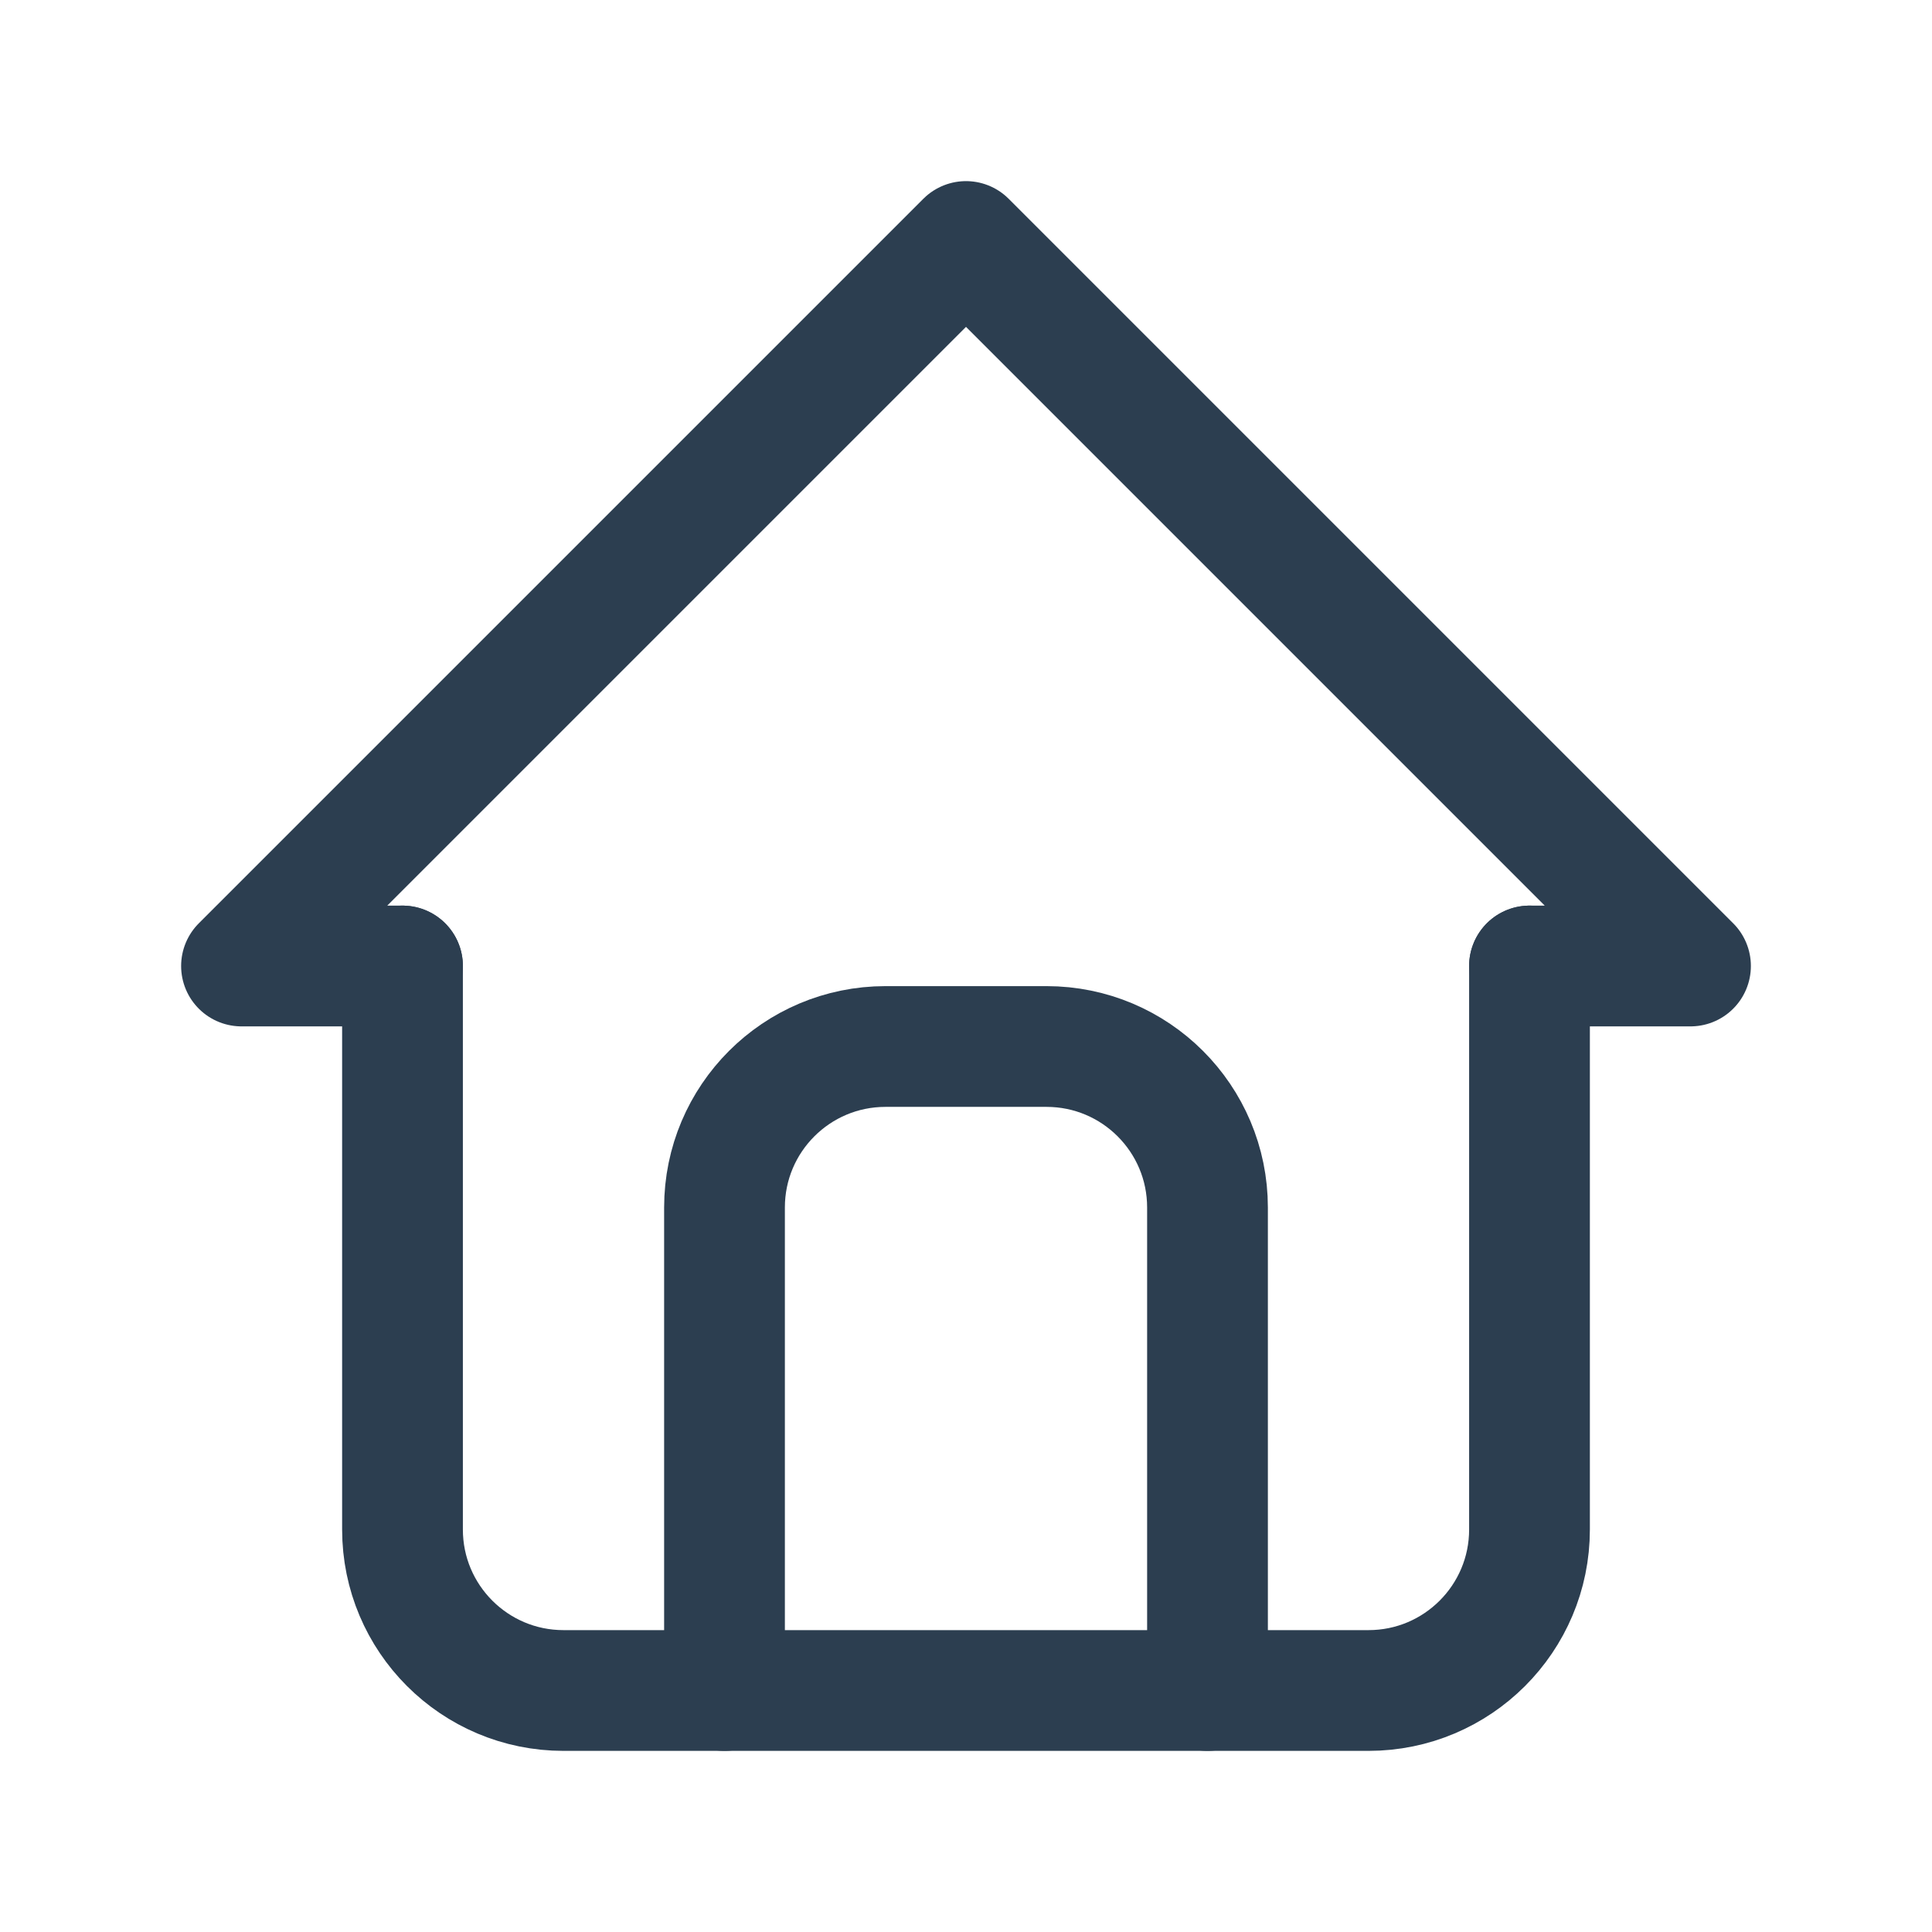
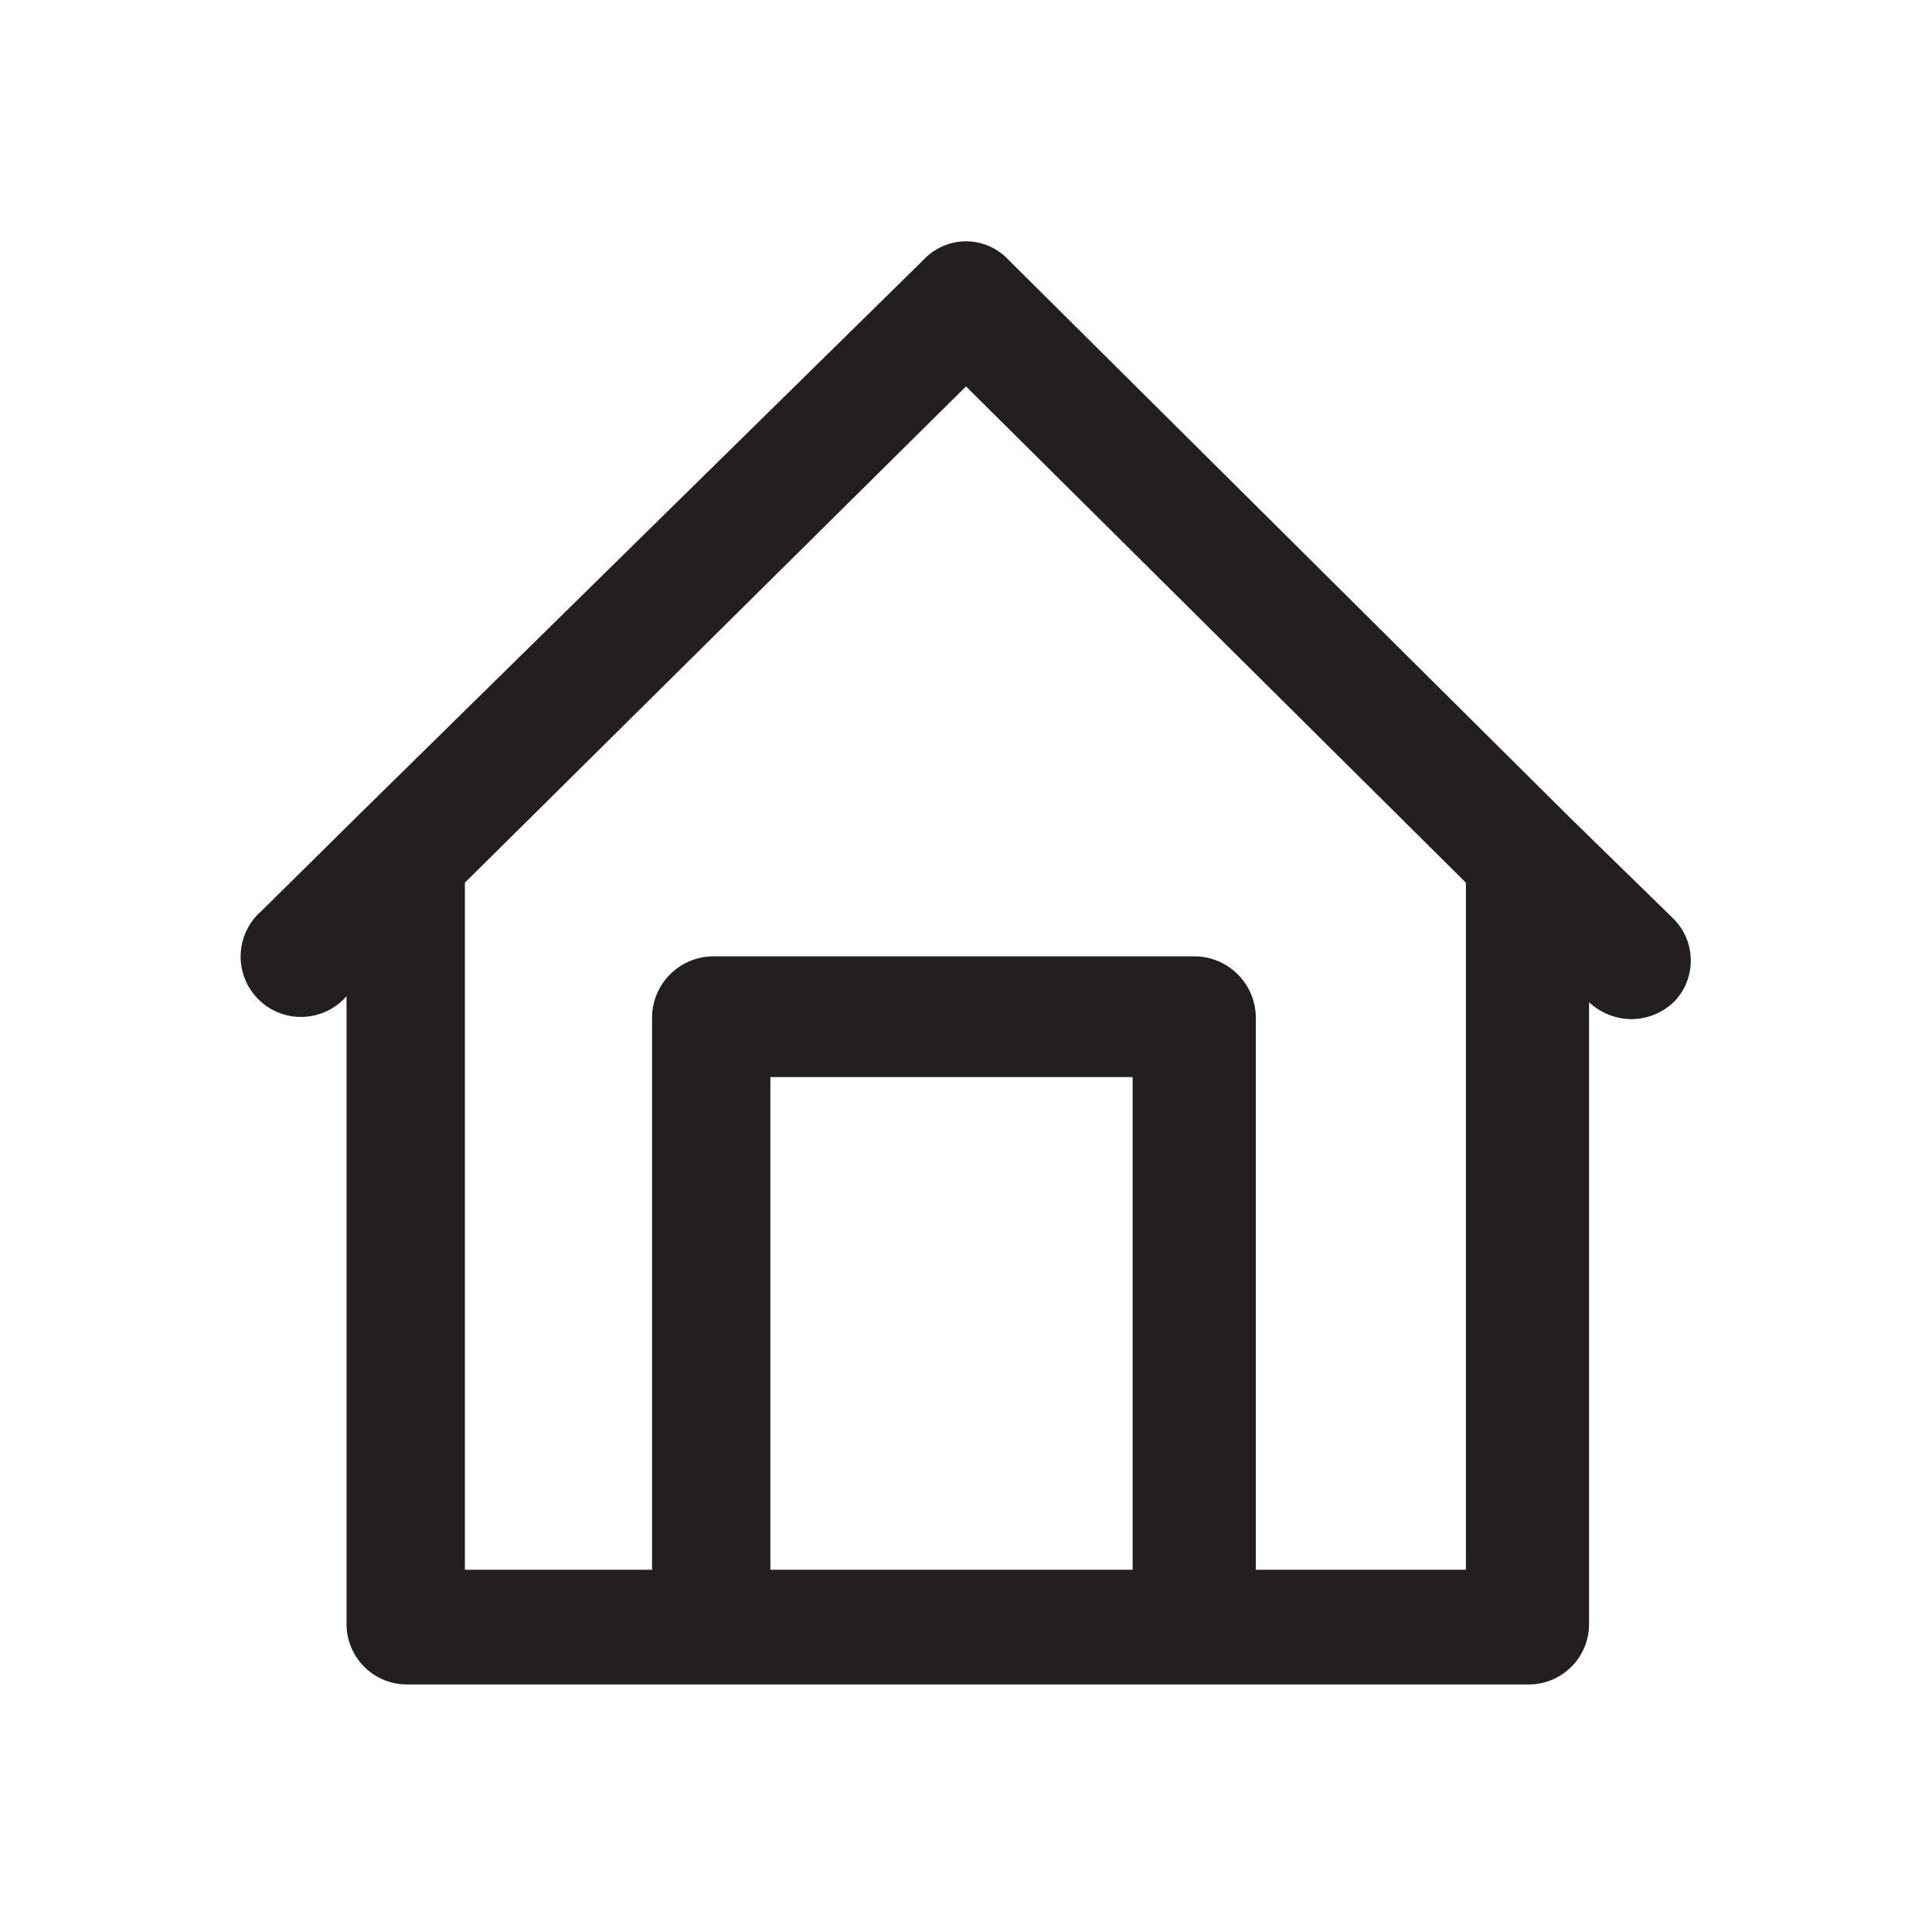
- <svg xmlns="http://www.w3.org/2000/svg" class="icon icon-tabler icon-tabler-home" width="44" height="44" viewBox="0 0 24 24" stroke-width="1.5" stroke="#2c3e50" fill="none" stroke-linecap="round" stroke-linejoin="round">
-   <path stroke="none" d="M0 0h24v24H0z" fill="none" />
-   <polyline points="5 12 3 12 12 3 21 12 19 12" />
-   <path d="M5 12v7a2 2 0 0 0 2 2h10a2 2 0 0 0 2 -2v-7" />
-   <path d="M9 21v-6a2 2 0 0 1 2 -2h2a2 2 0 0 1 2 2v6" />
+ <svg xmlns="http://www.w3.org/2000/svg" viewBox="0 0 16 16">
+   <path fill="#231f20" d="M13.85,7.6,13,6.77l0,0L8.35,2.15a.48.48,0,0,0-.7,0L3,6.72l0,0-.83.82a.5.5,0,1,0,.7.71v5.2a.5.5,0,0,0,.5.5h9.29a.5.5,0,0,0,.5-.5V8.3h0a.52.52,0,0,0,.35.14.51.51,0,0,0,.36-.15A.49.49,0,0,0,13.85,7.6ZM6.38,13V8.92h3V13Zm5.76,0H10.4V8.42a.51.51,0,0,0-.5-.5h-4a.51.51,0,0,0-.5.5V13H3.85V7.31L8,3.2l4.14,4.11Z" data-name="Layer 2" />
</svg>
